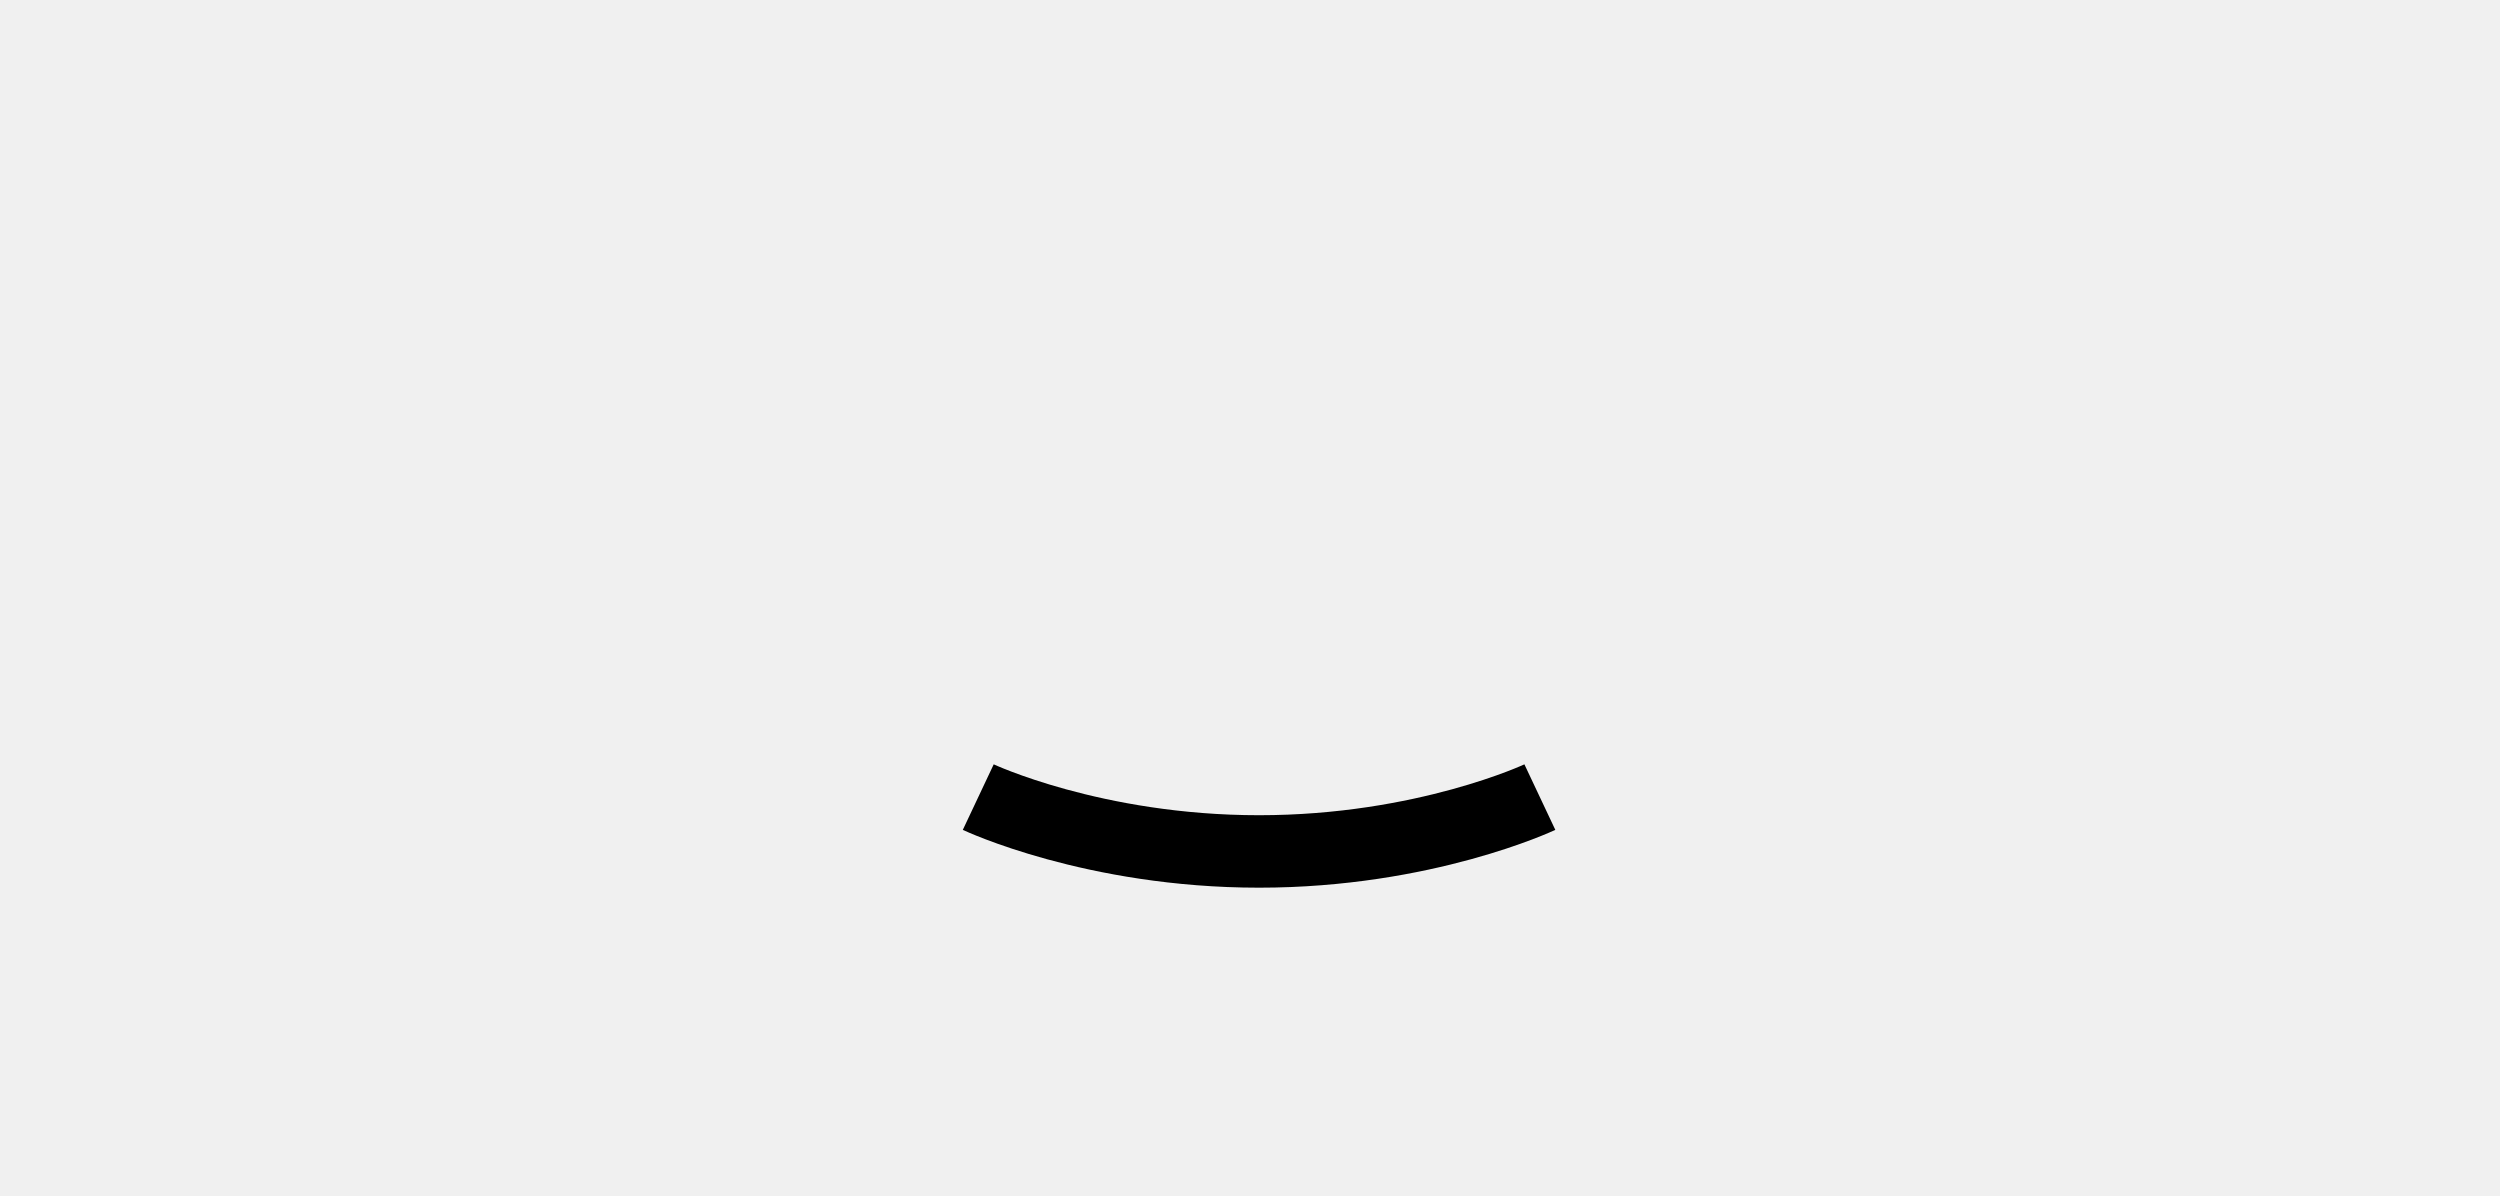
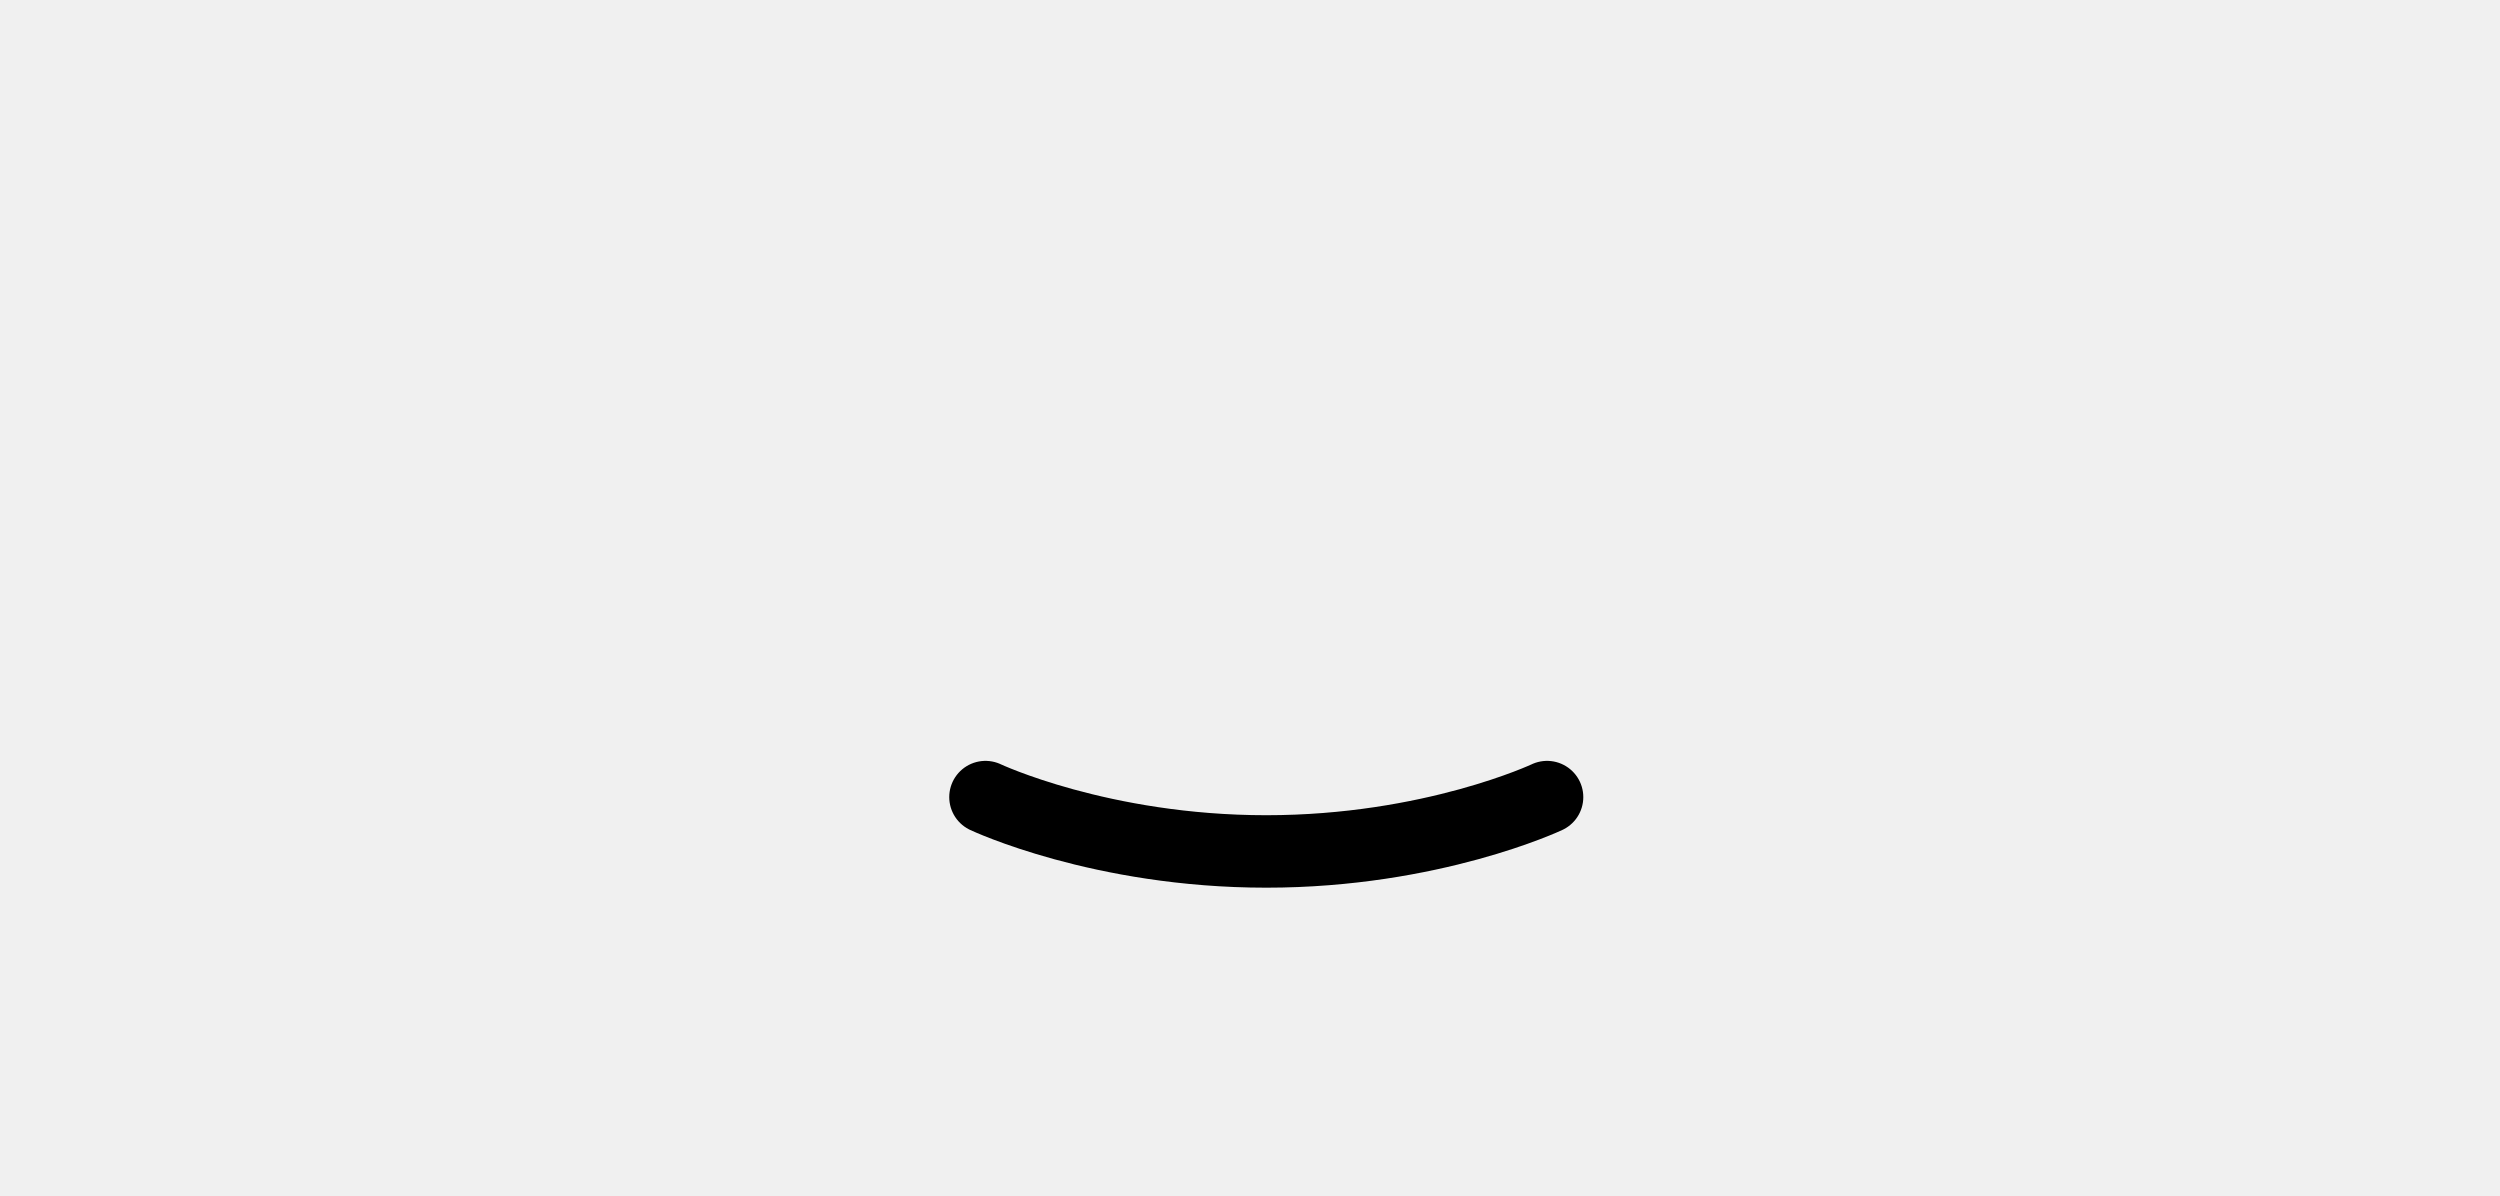
<svg xmlns="http://www.w3.org/2000/svg" width="69" height="33" viewBox="0 0 69 33" fill="none">
-   <g clip-path="url(#clip0_700_4596)">
-     <path d="M27 22C27 22 30.18 23.5 34.75 23.5C39.321 23.5 42.5 22 42.5 22" stroke="black" stroke-width="2" />
+   <g clip-path="url(#clip0_699_4503)">
+     <path d="M27.199 22C27.199 22 30.379 23.5 34.949 23.5C39.52 23.5 42.699 22 42.699 22" stroke="black" stroke-width="2" stroke-linecap="round" />
  </g>
  <defs>
-     <clipPath id="clip0_700_4596">
+     <clipPath id="clip0_699_4503">
      <rect width="69" height="33" rx="8" fill="white" />
    </clipPath>
  </defs>
</svg>
